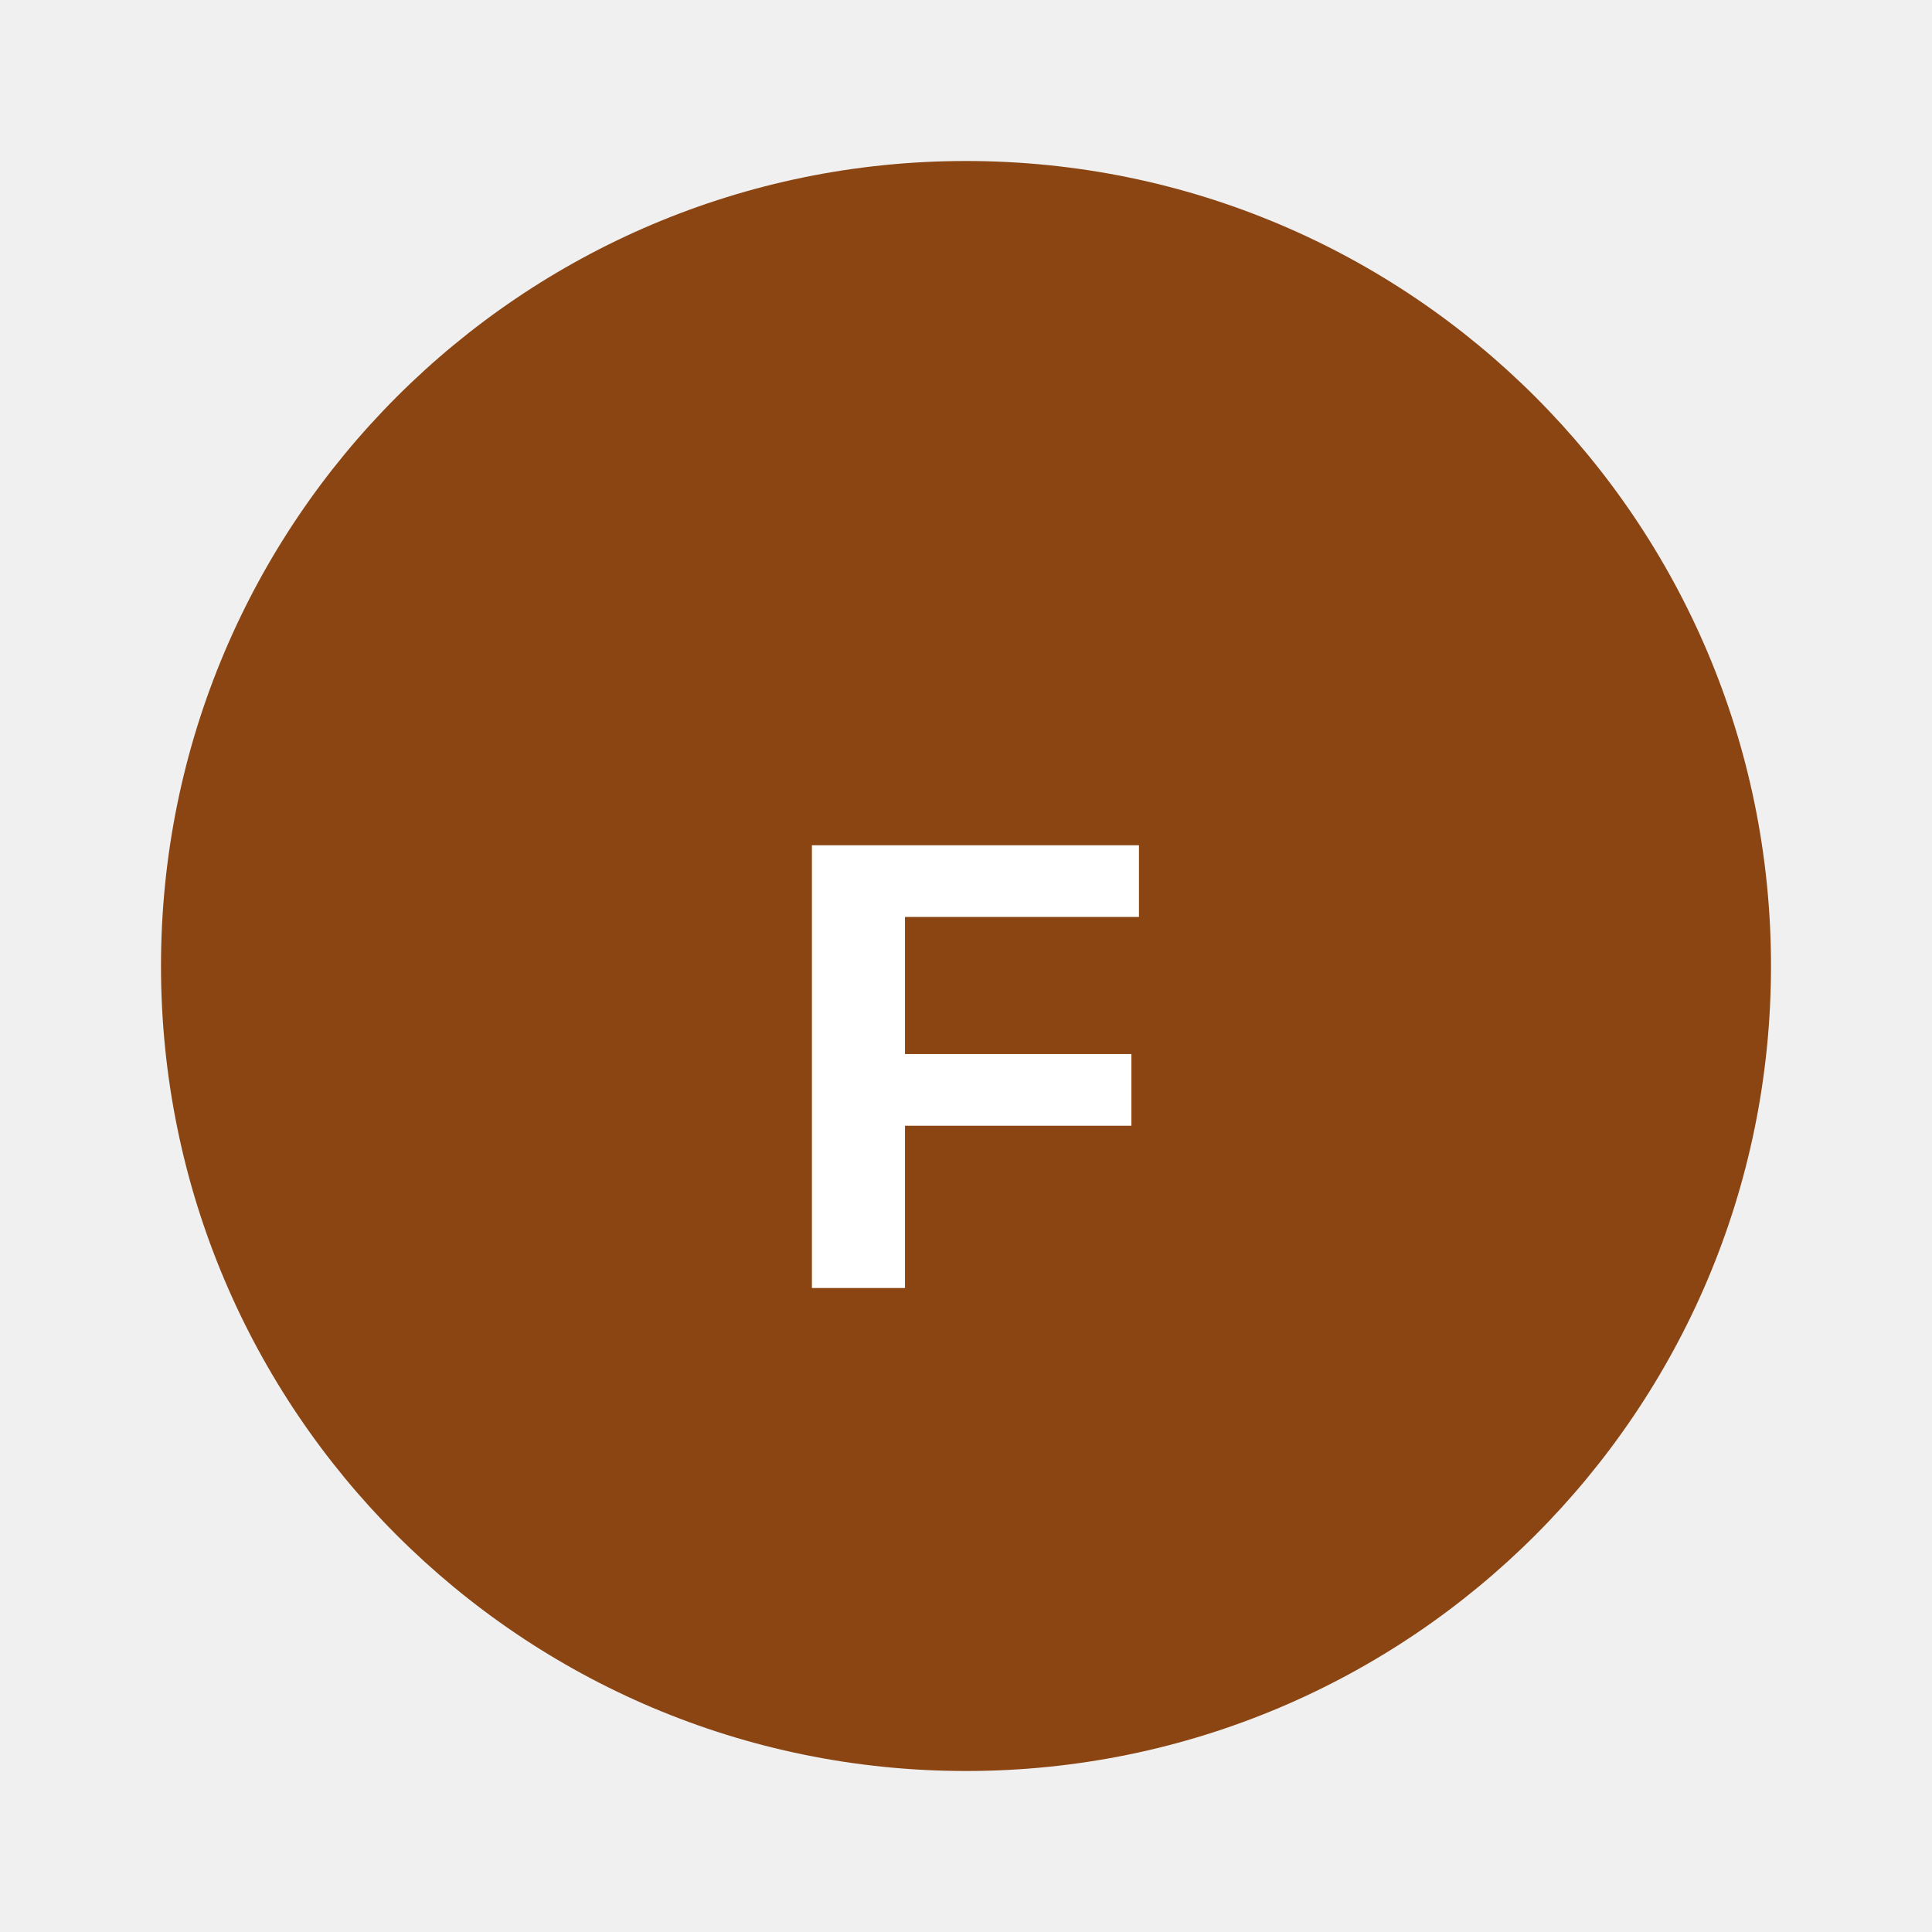
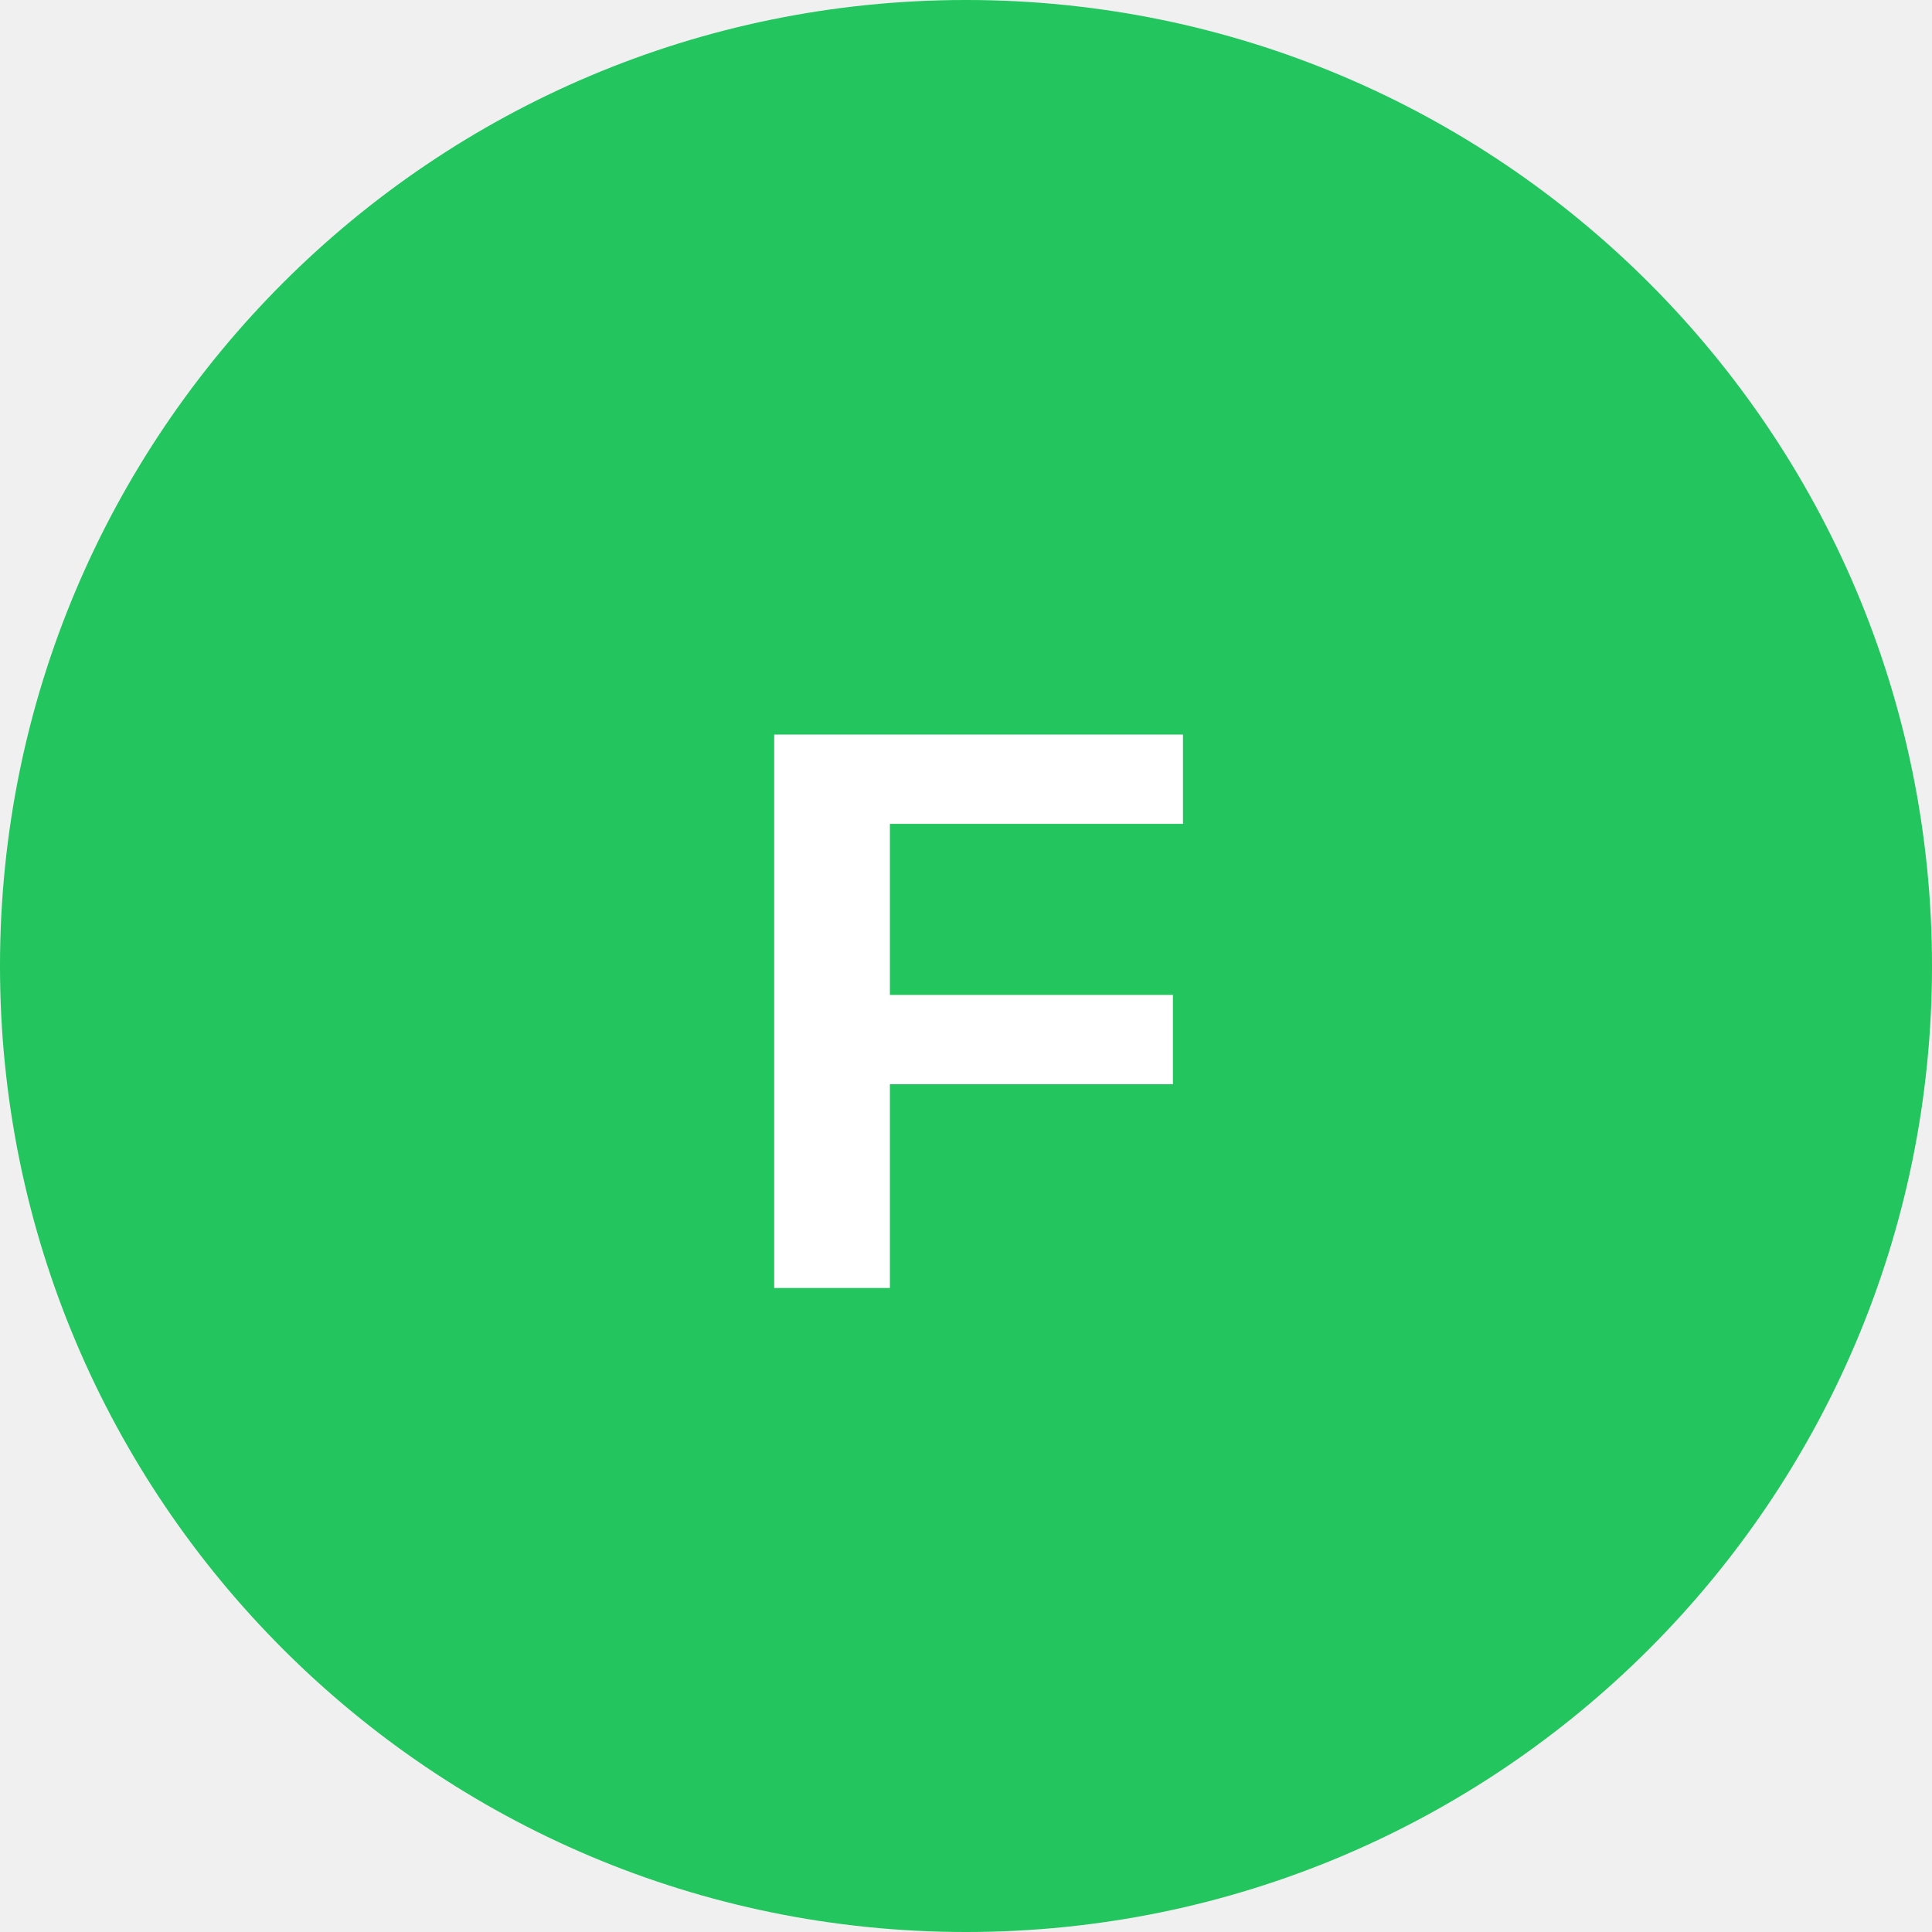
<svg xmlns="http://www.w3.org/2000/svg" width="24" height="24" viewBox="0 0 24 24" fill="none">
-   <circle cx="12" cy="12" r="10" fill="#8B4513" />
-   <text x="12" y="16" text-anchor="middle" fill="white" font-family="Arial" font-size="8" font-weight="bold">F</text>
+   <circle cx="12" cy="12" r="12" fill="#22C55E" />
+   <text x="12" y="16" text-anchor="middle" fill="#FFFFFF" font-family="Arial, sans-serif" font-size="10" font-weight="bold">F</text>
</svg>
